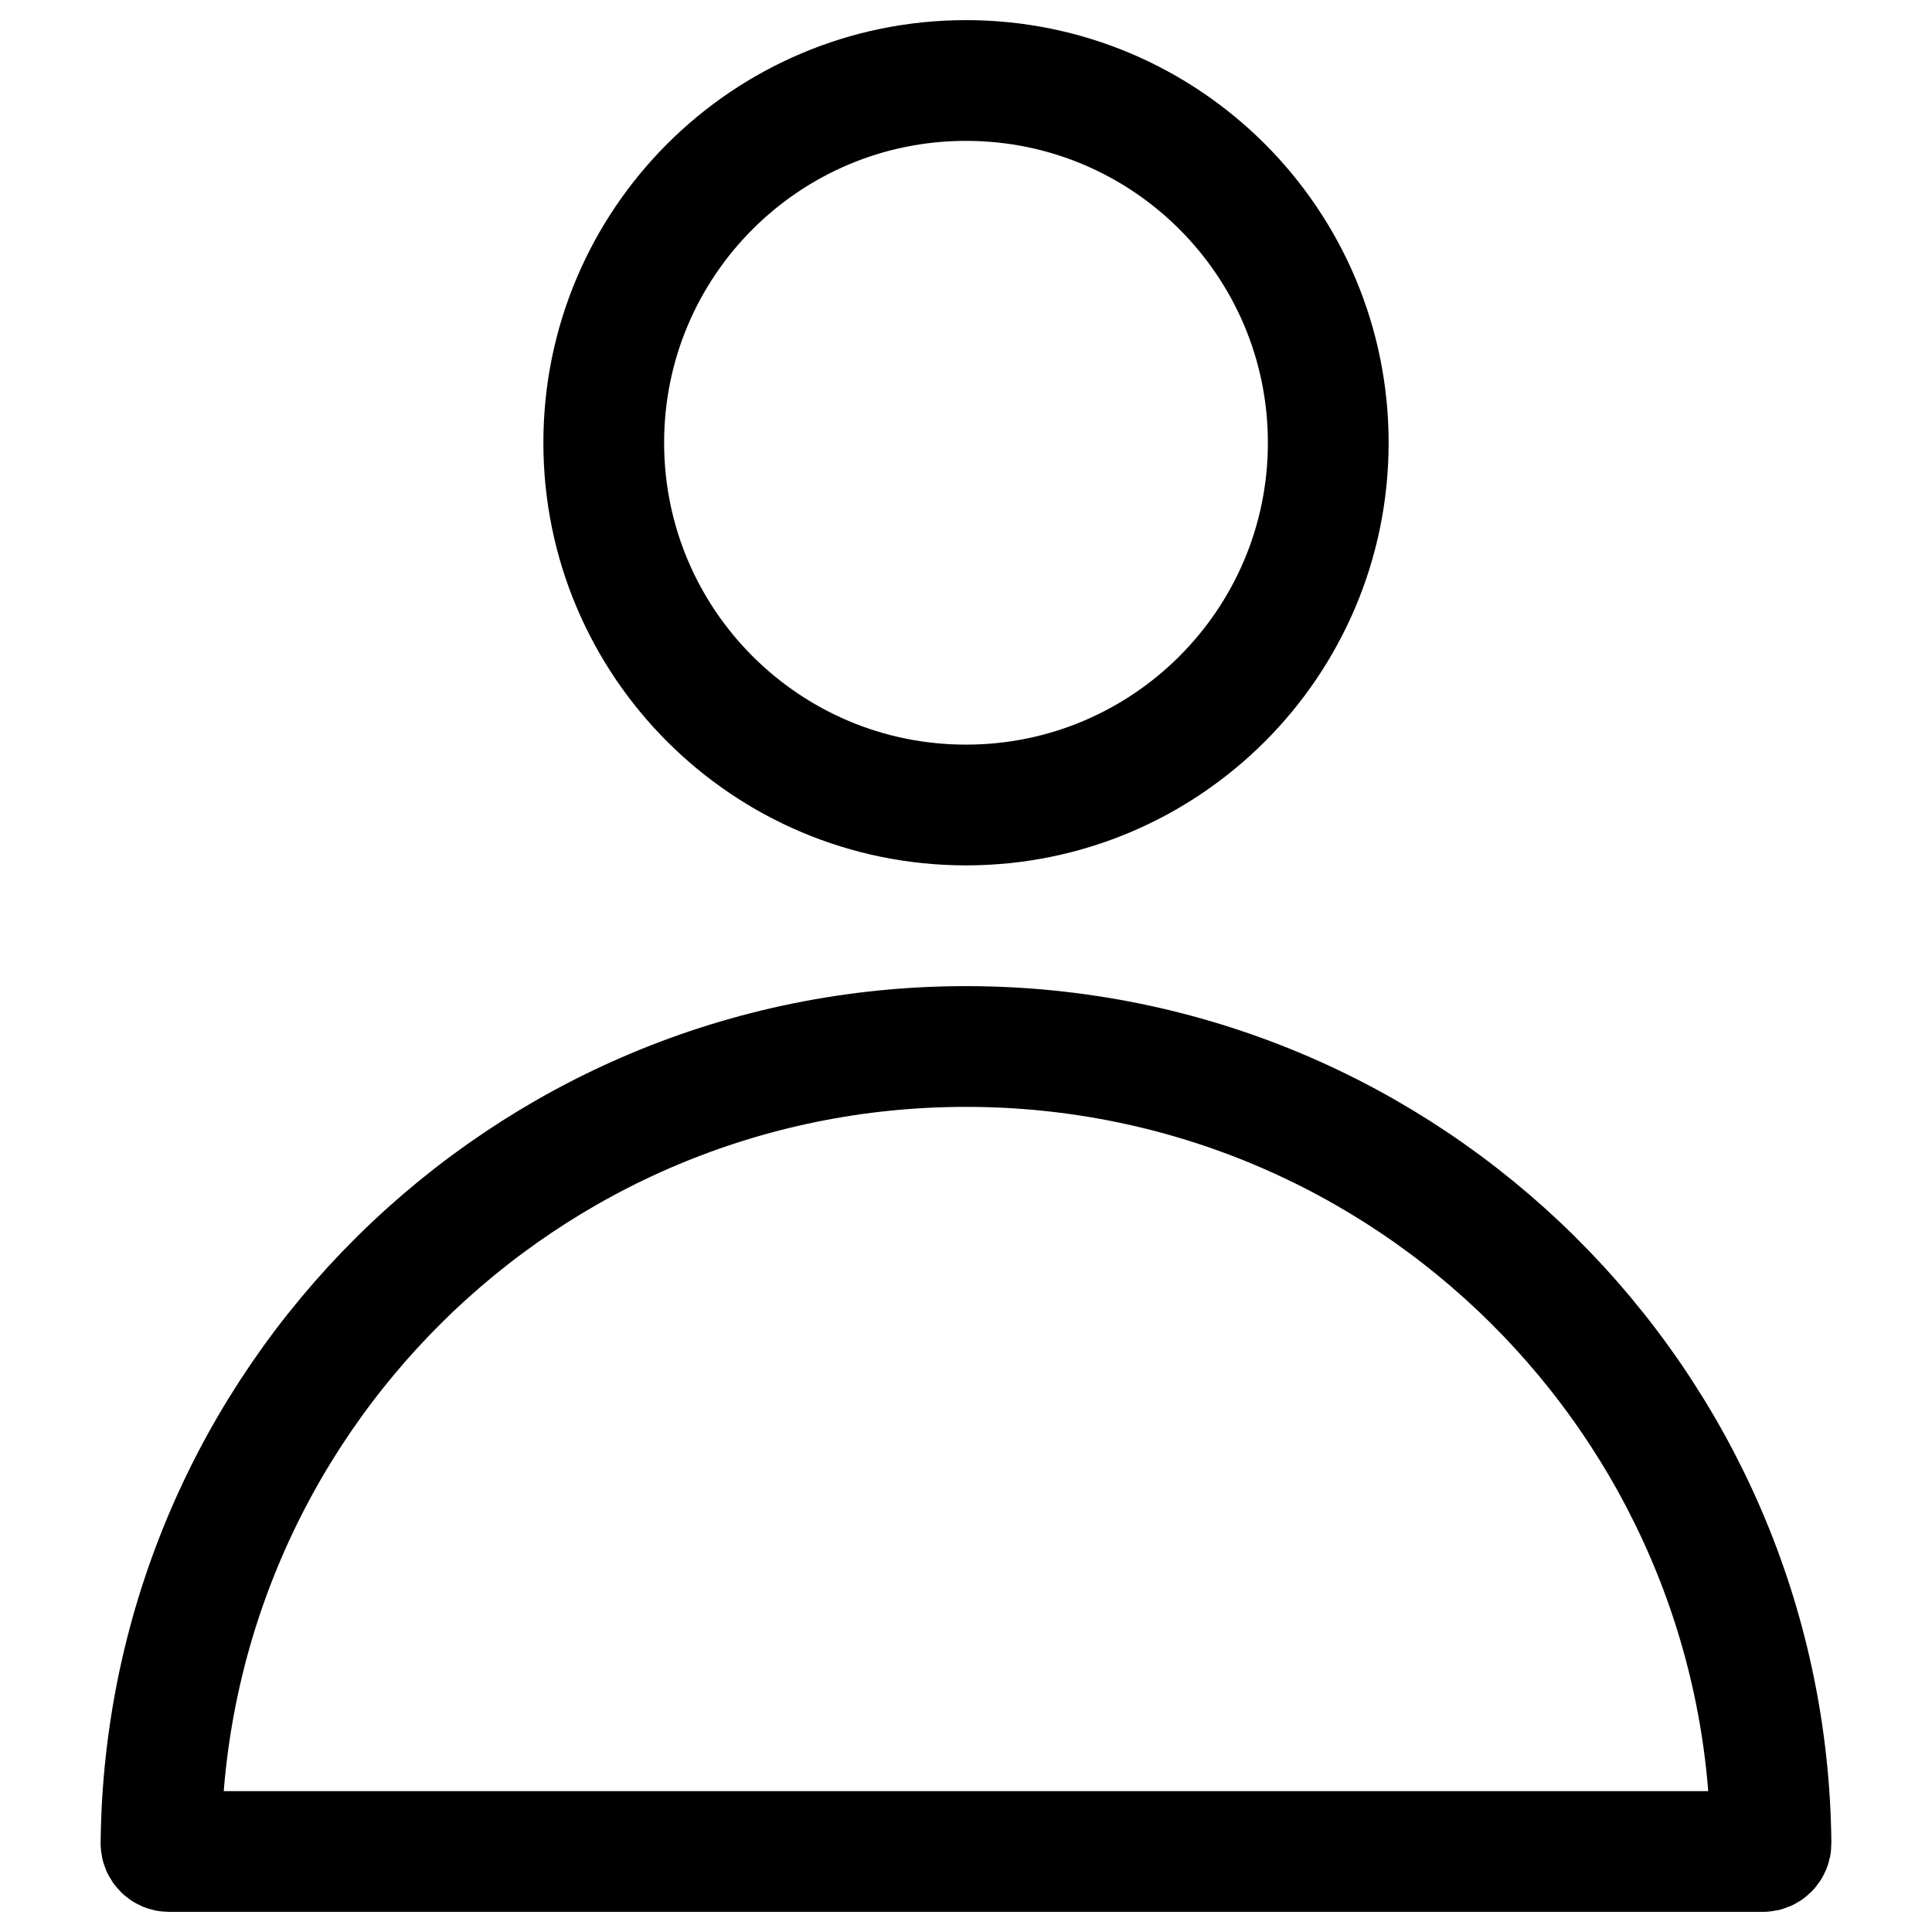
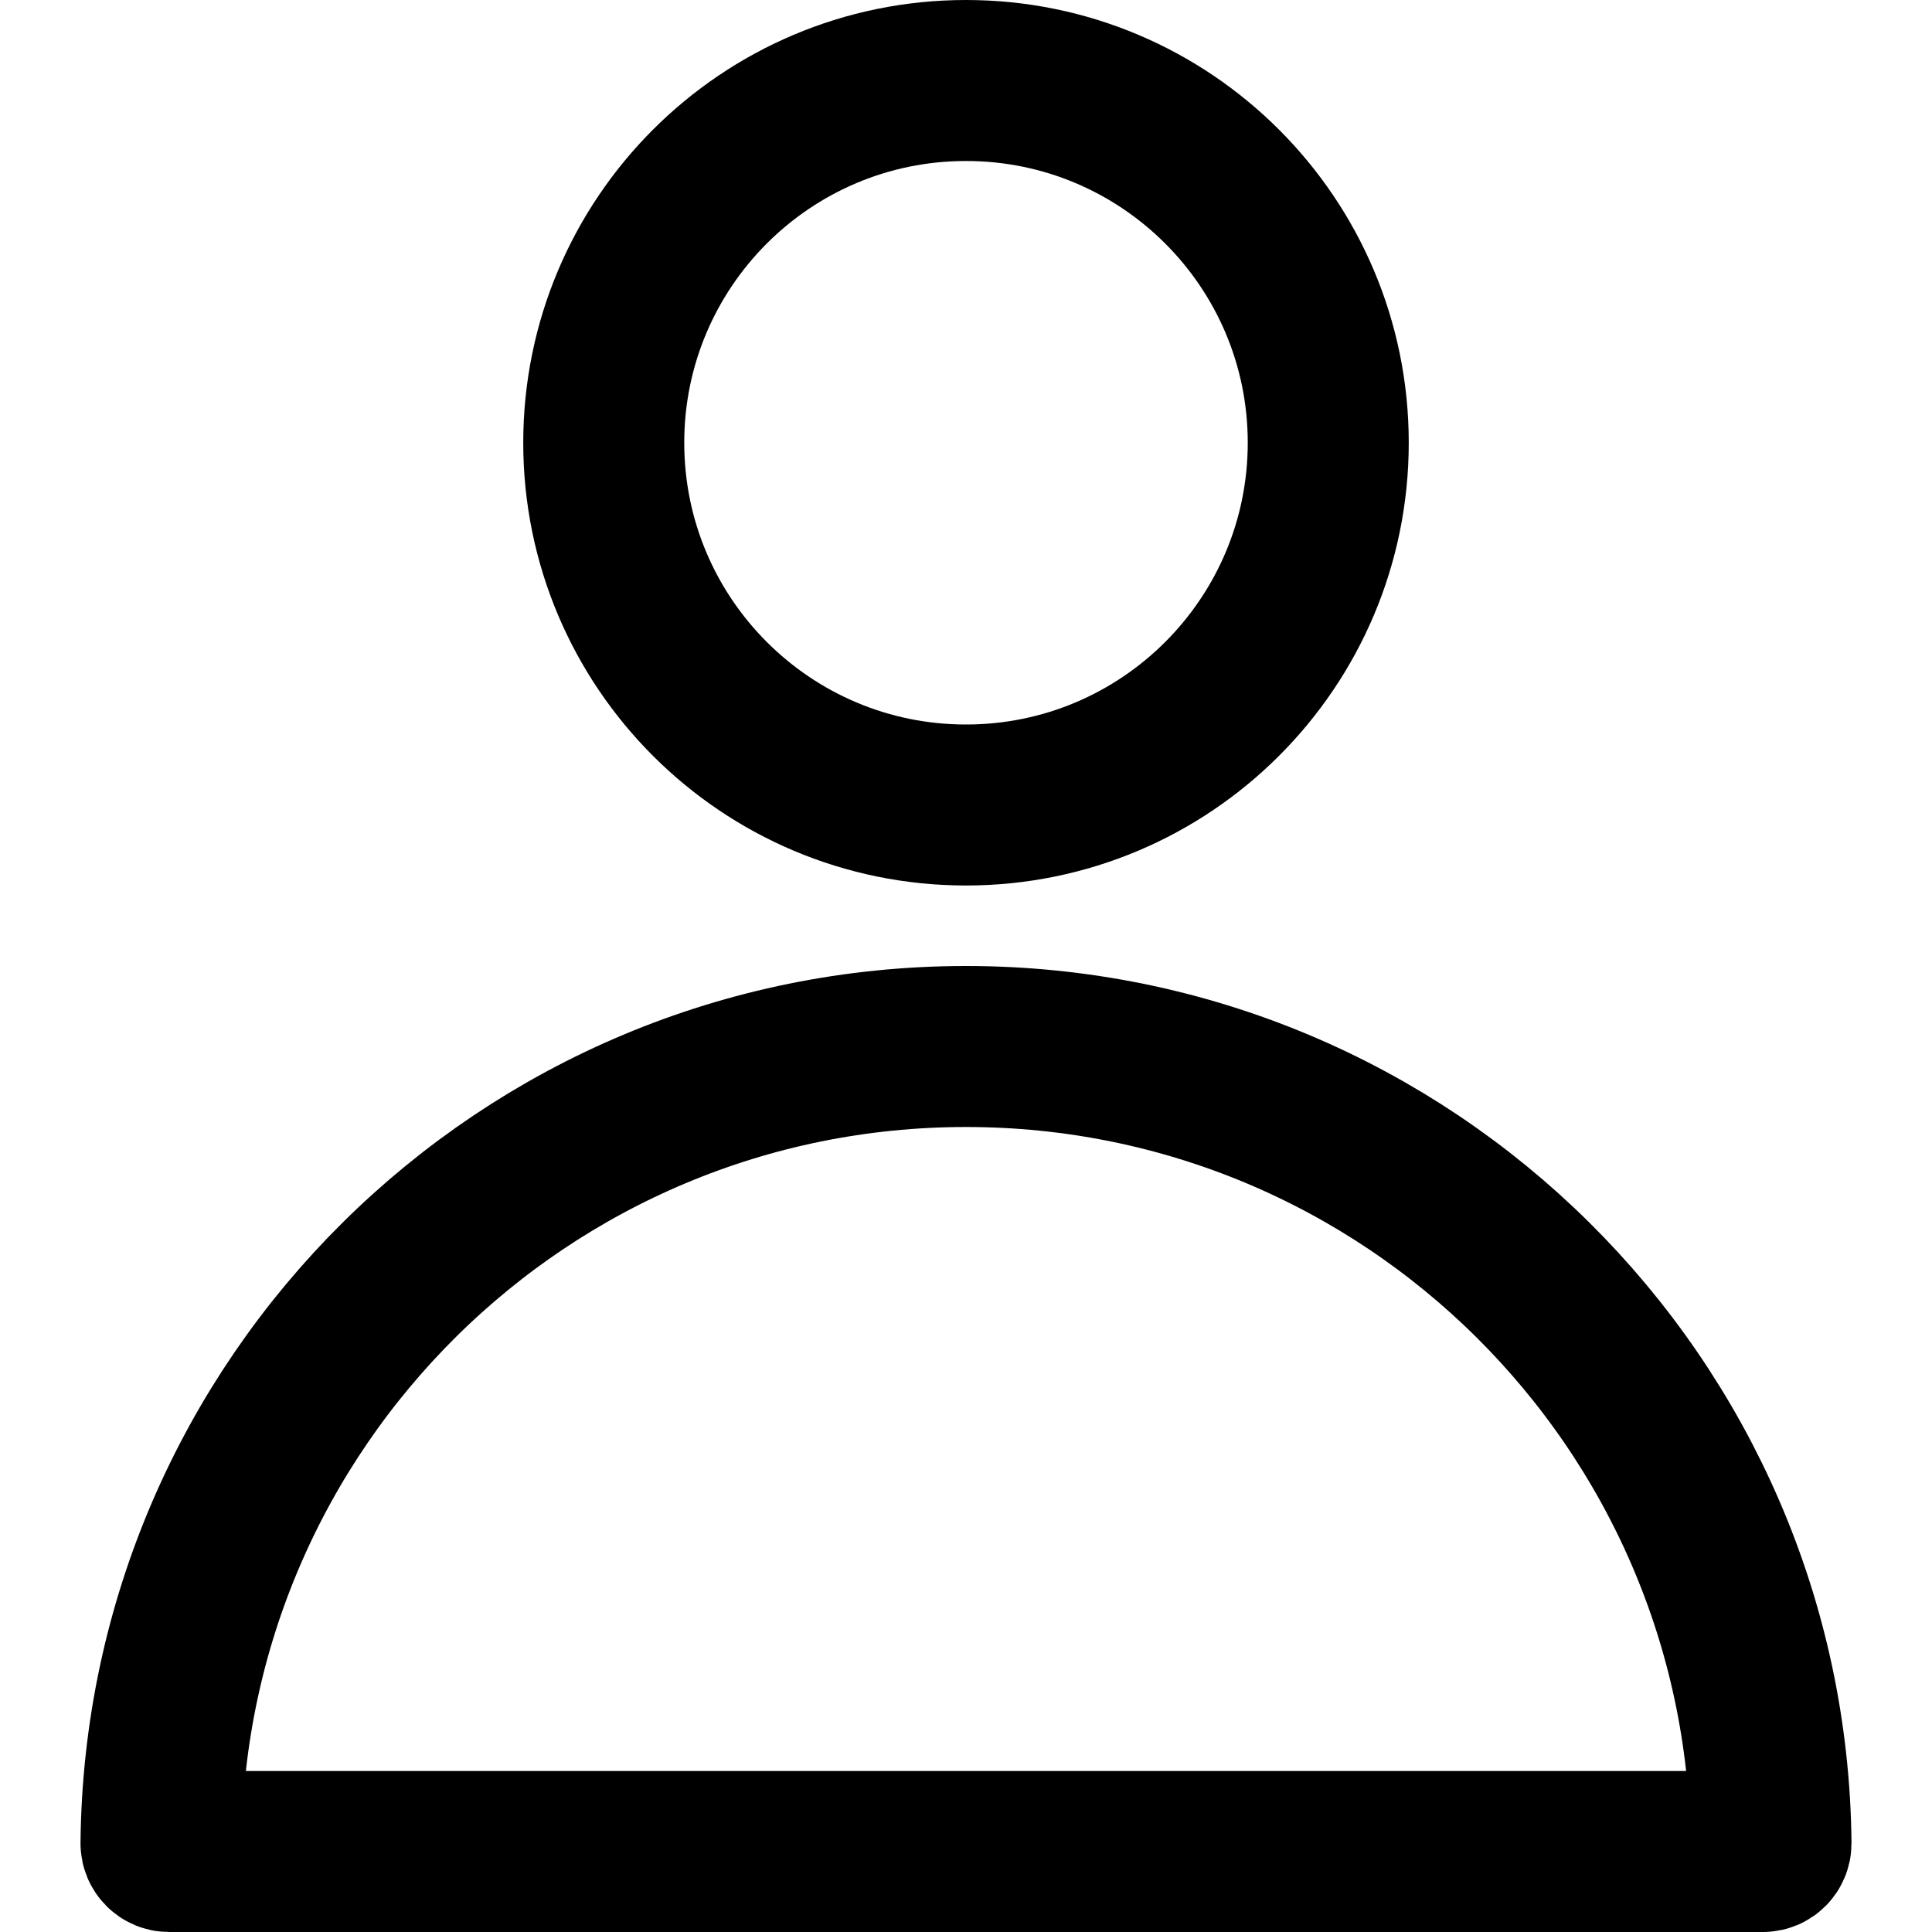
<svg xmlns="http://www.w3.org/2000/svg" width="24" height="24" viewBox="0 0 24 24" fill="none">
-   <path d="M16.5 5.5C16.5 7.985 14.485 10 12 10C9.515 10 7.5 7.985 7.5 5.5C7.5 3.015 9.515 1 12 1C14.485 1 16.5 3.015 16.5 5.5Z" stroke="black" stroke-width="1.5" />
-   <path d="M12 13C6.511 13 2.054 17.423 2 22.899C2 22.955 2.045 23 2.1 23H21.9C21.955 23 22 22.955 22 22.899C21.946 17.423 17.489 13 12 13Z" stroke="black" stroke-width="1.5" />
+   <path d="M16.5 5.5C16.5 7.985 14.485 10 12 10C9.515 10 7.5 7.985 7.5 5.5C7.5 3.015 9.515 1 12 1C14.485 1 16.5 3.015 16.5 5.5Z" stroke="black" stroke-width="2" />
+   <path d="M12 13C6.511 13 2.054 17.423 2 22.899C2 22.955 2.045 23 2.1 23H21.9C21.955 23 22 22.955 22 22.899C21.946 17.423 17.489 13 12 13Z" stroke="black" stroke-width="2" />
</svg>
